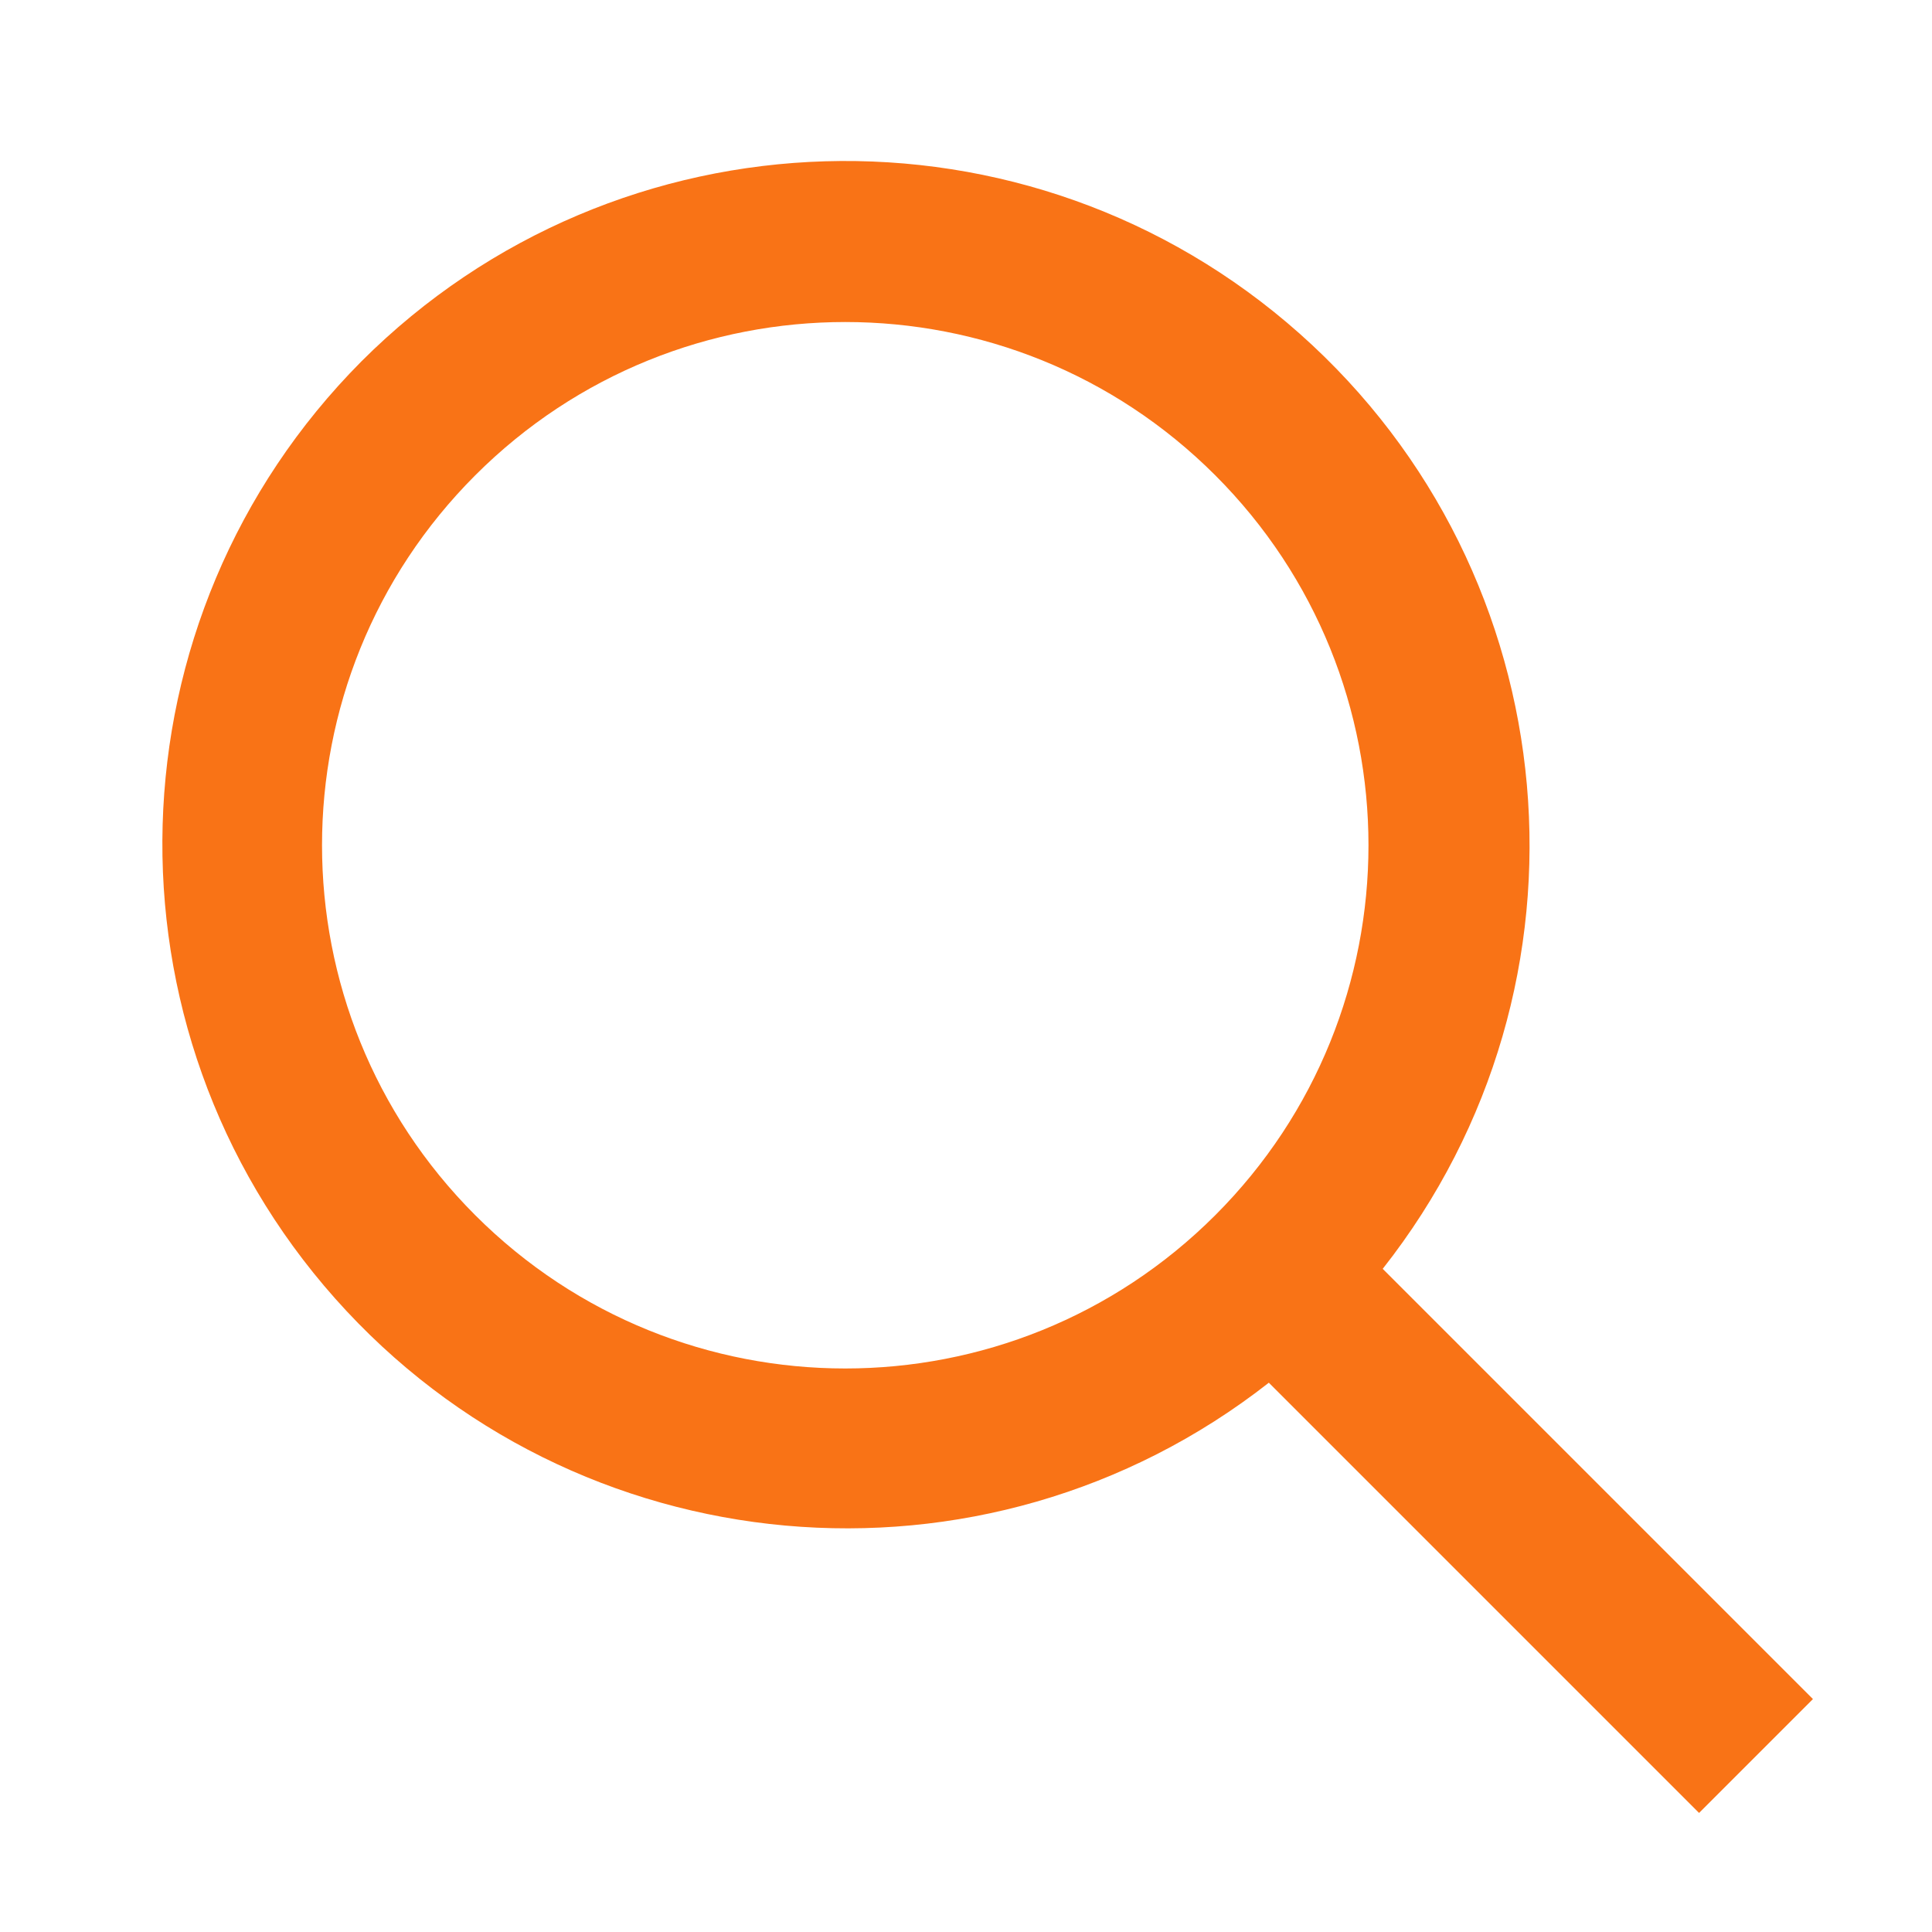
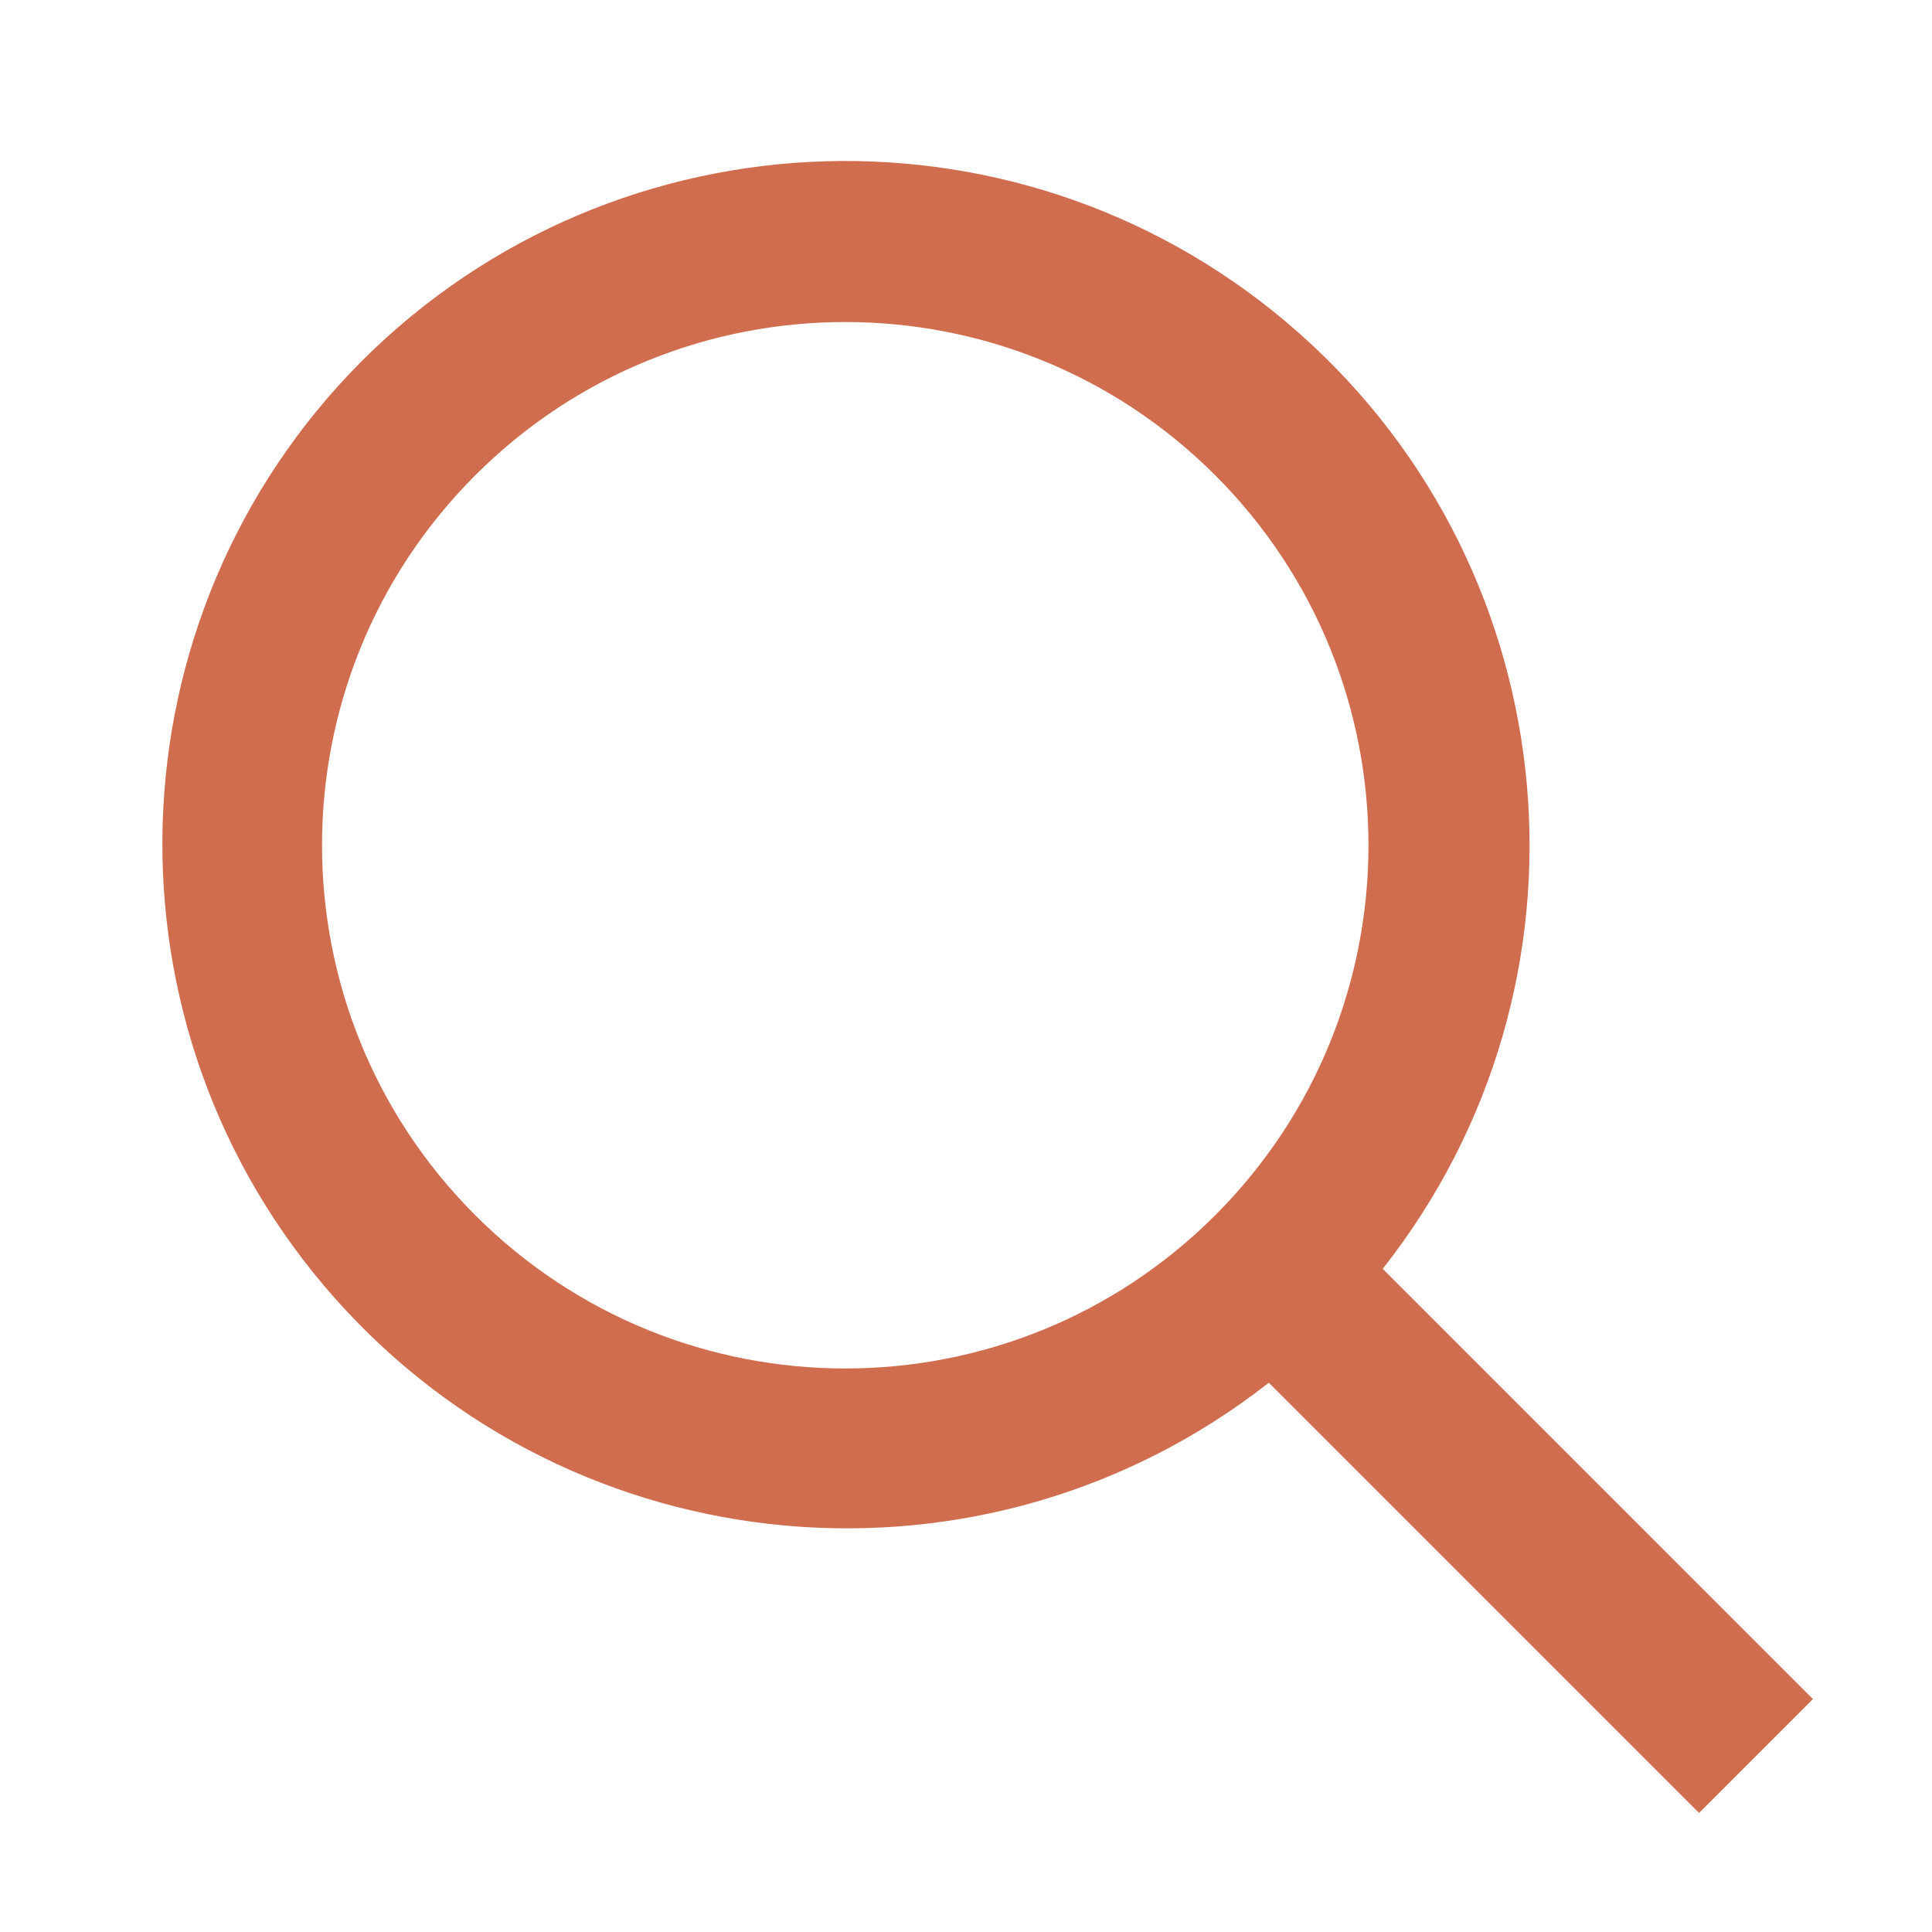
<svg xmlns="http://www.w3.org/2000/svg" t="1768713564083" class="icon" viewBox="0 0 1024 1024" version="1.1" p-id="25213" width="200" height="200">
-   <path d="M644.096 251.904a277.312 277.312 0 1 0-392.192 392.192 277.312 277.312 0 0 0 392.192-392.192z m-452.544-60.352a362.688 362.688 0 0 1 541.312 480.96l228.032 228.032-60.352 60.352-228.032-228.032a362.752 362.752 0 0 1-480.96-541.312z" p-id="25214" fill="#f97316" />
+   <path d="M644.096 251.904a277.312 277.312 0 1 0-392.192 392.192 277.312 277.312 0 0 0 392.192-392.192z m-452.544-60.352a362.688 362.688 0 0 1 541.312 480.96l228.032 228.032-60.352 60.352-228.032-228.032a362.752 362.752 0 0 1-480.96-541.312z" p-id="25214" fill="#CF6D4E" />
</svg>
